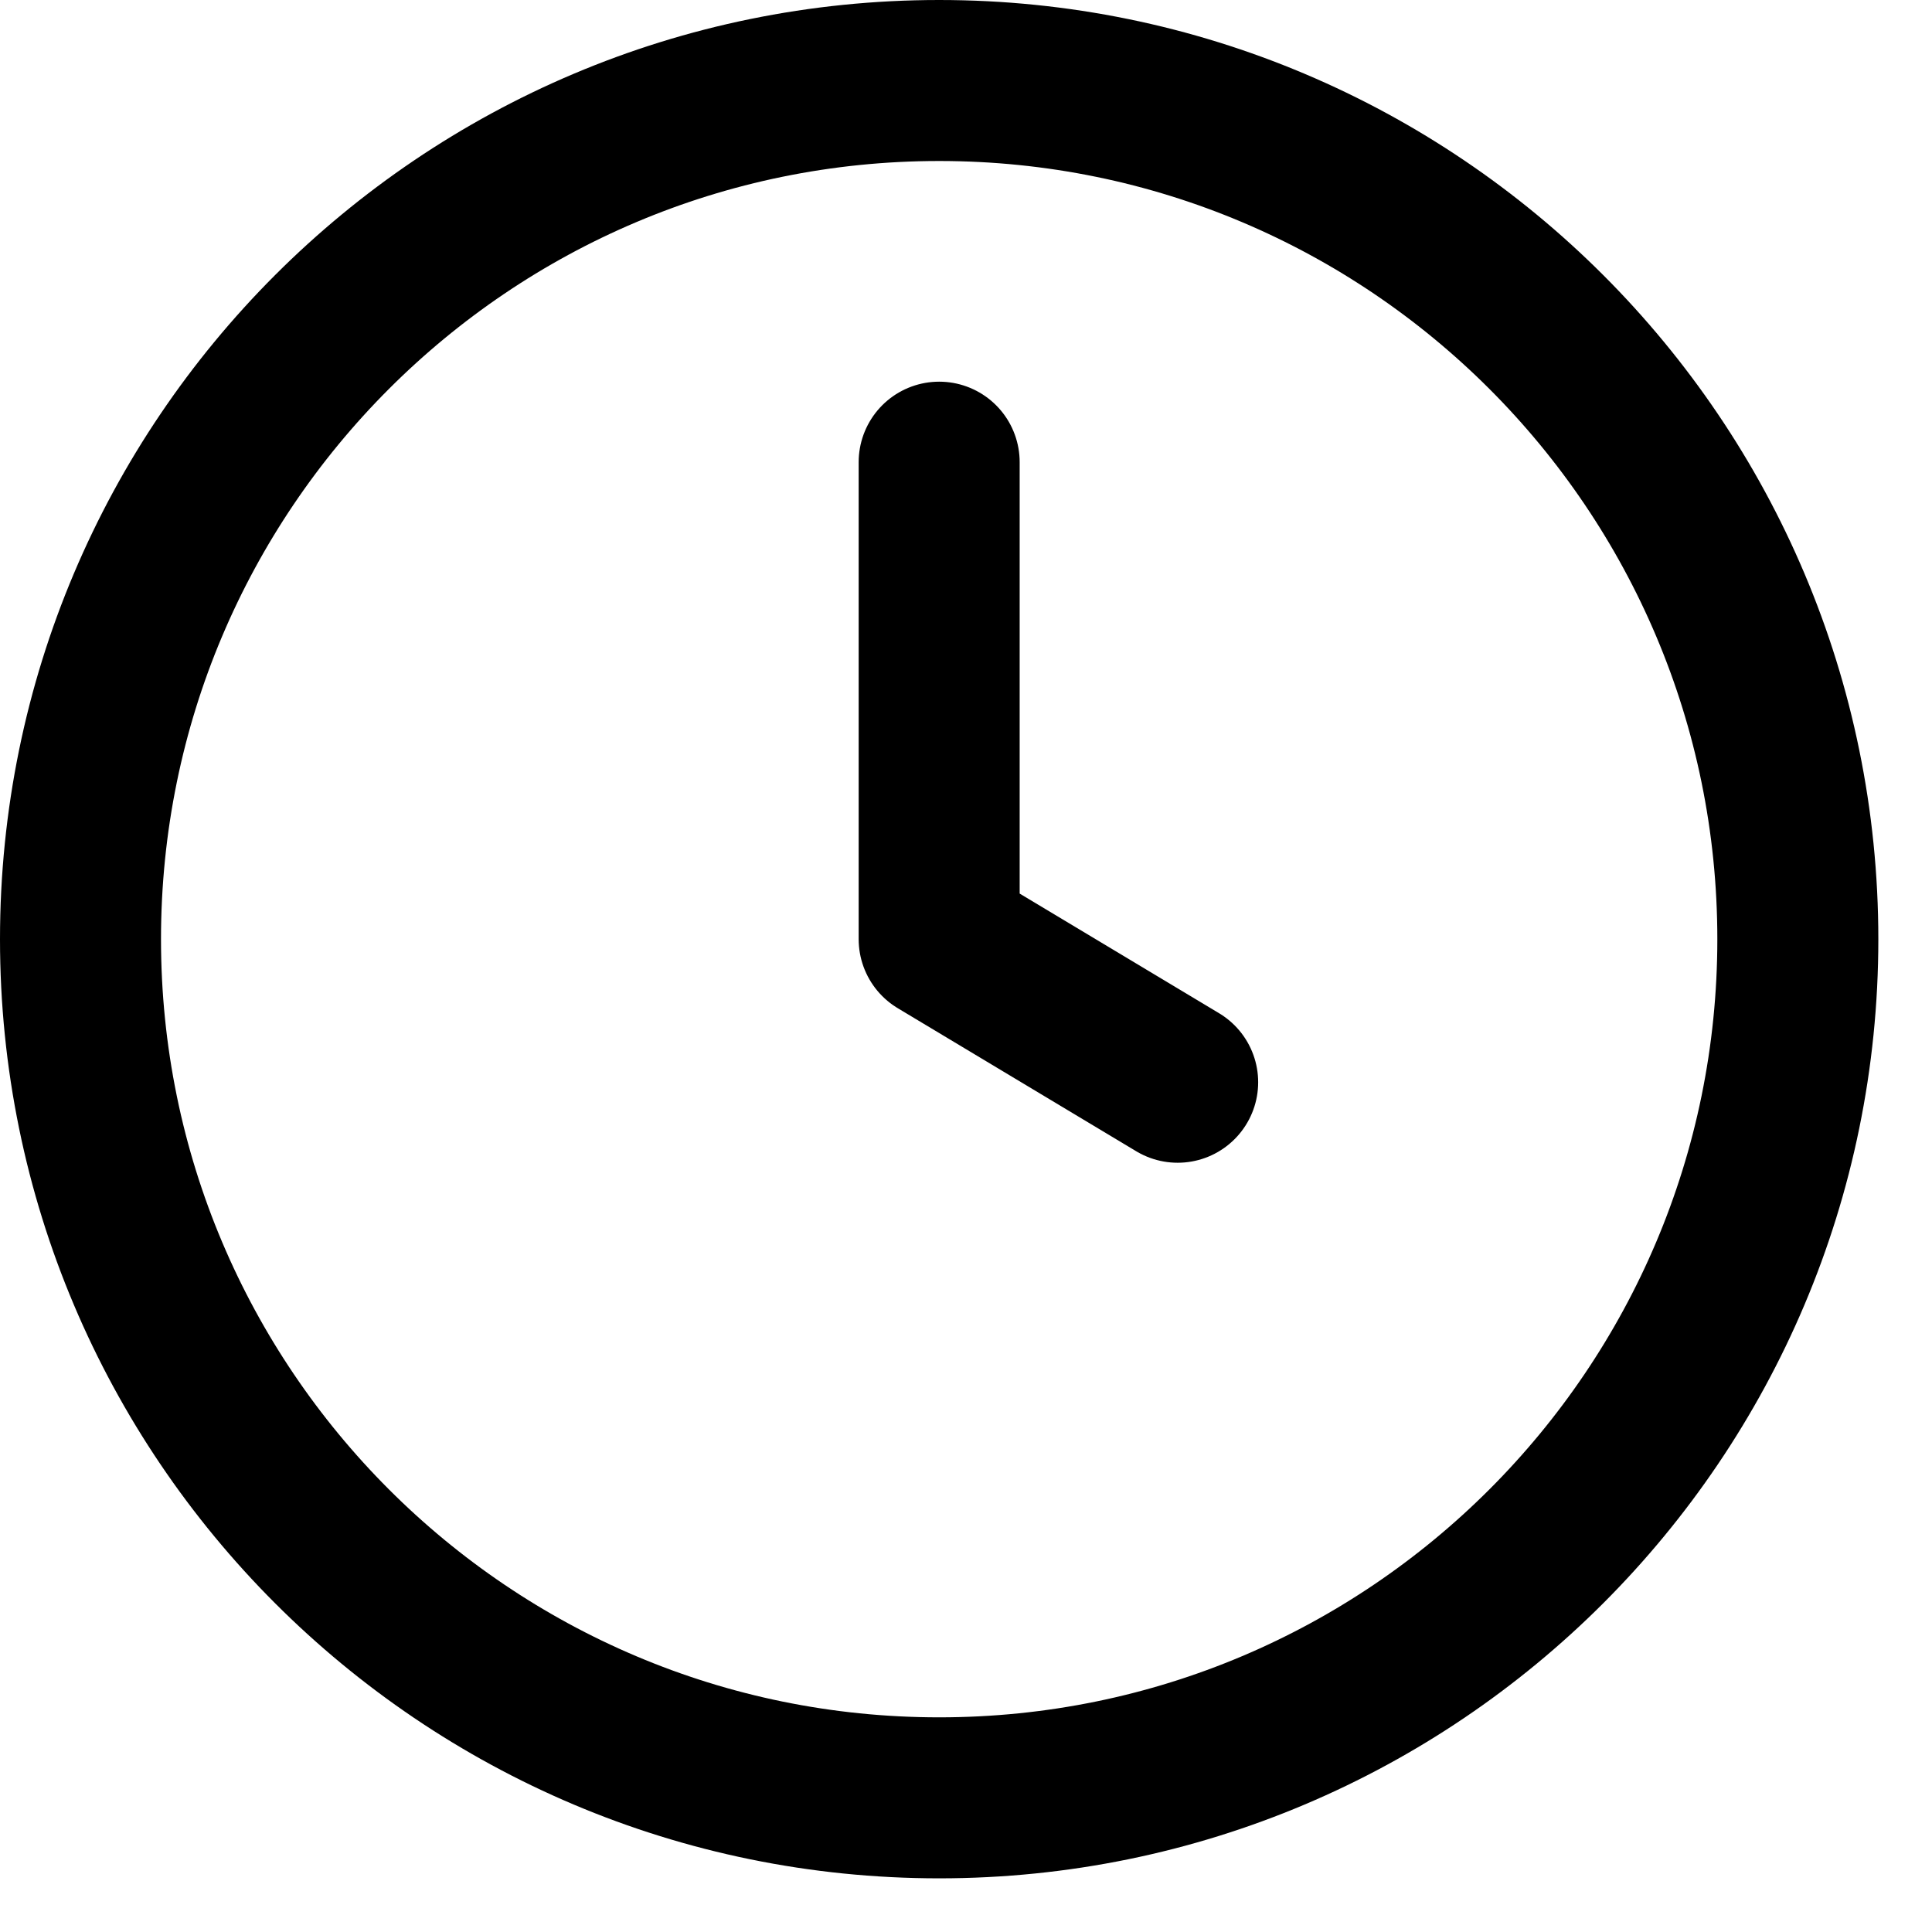
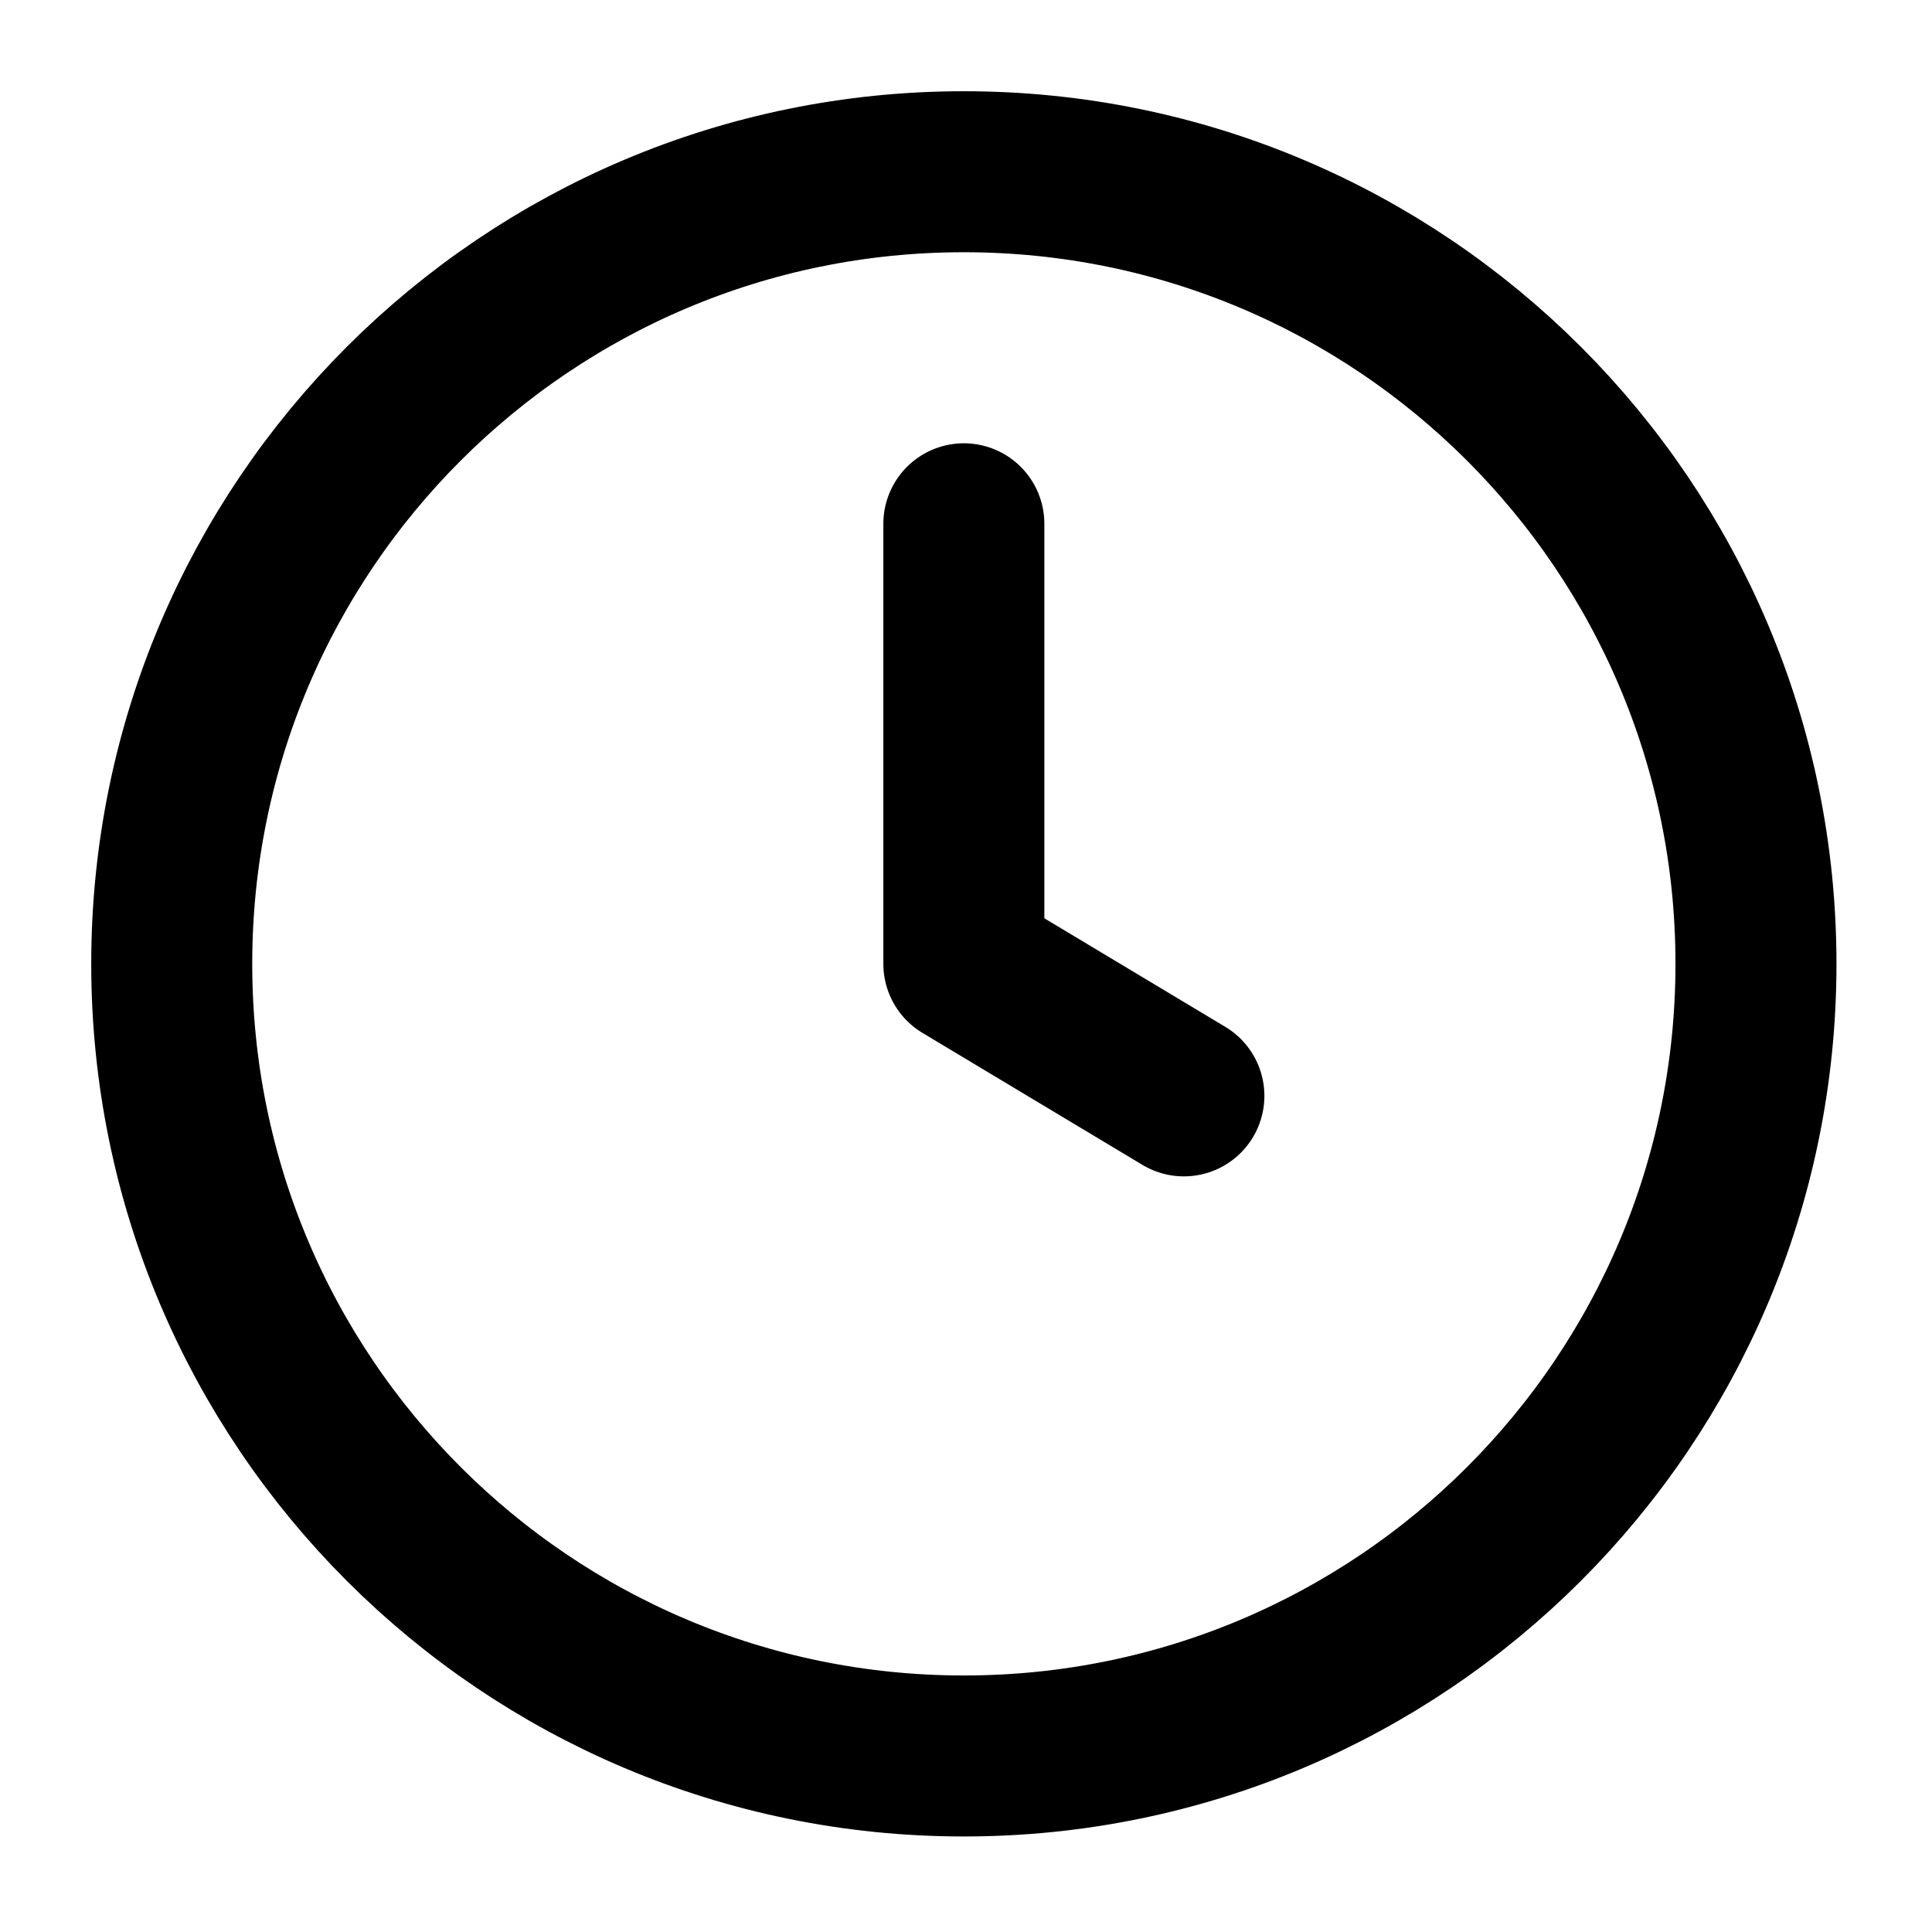
<svg xmlns="http://www.w3.org/2000/svg" width="18" height="18" viewBox="0 0 18 18" fill="none">
-   <path d="M8.75 4.306V8.75L10.972 10.083M16.75 8.75C16.75 13.168 13.168 16.75 8.75 16.75C4.332 16.75 0.75 13.168 0.75 8.75C0.75 4.332 4.332 0.75 8.75 0.75C13.168 0.75 16.75 4.332 16.75 8.75Z" stroke="black" stroke-width="1.5" stroke-linecap="round" stroke-linejoin="round" />
+   <path d="M8.98 4.88V8.98L11.03 10.21M16.36 8.98C16.36 13.056 13.056 16.36 8.98 16.36C4.904 16.36 1.6 13.056 1.6 8.98C1.6 4.904 4.904 1.6 8.98 1.6C13.056 1.6 16.36 4.904 16.36 8.98Z" stroke="currentColor" stroke-width="1.5" stroke-linecap="round" stroke-linejoin="round" />
</svg>
